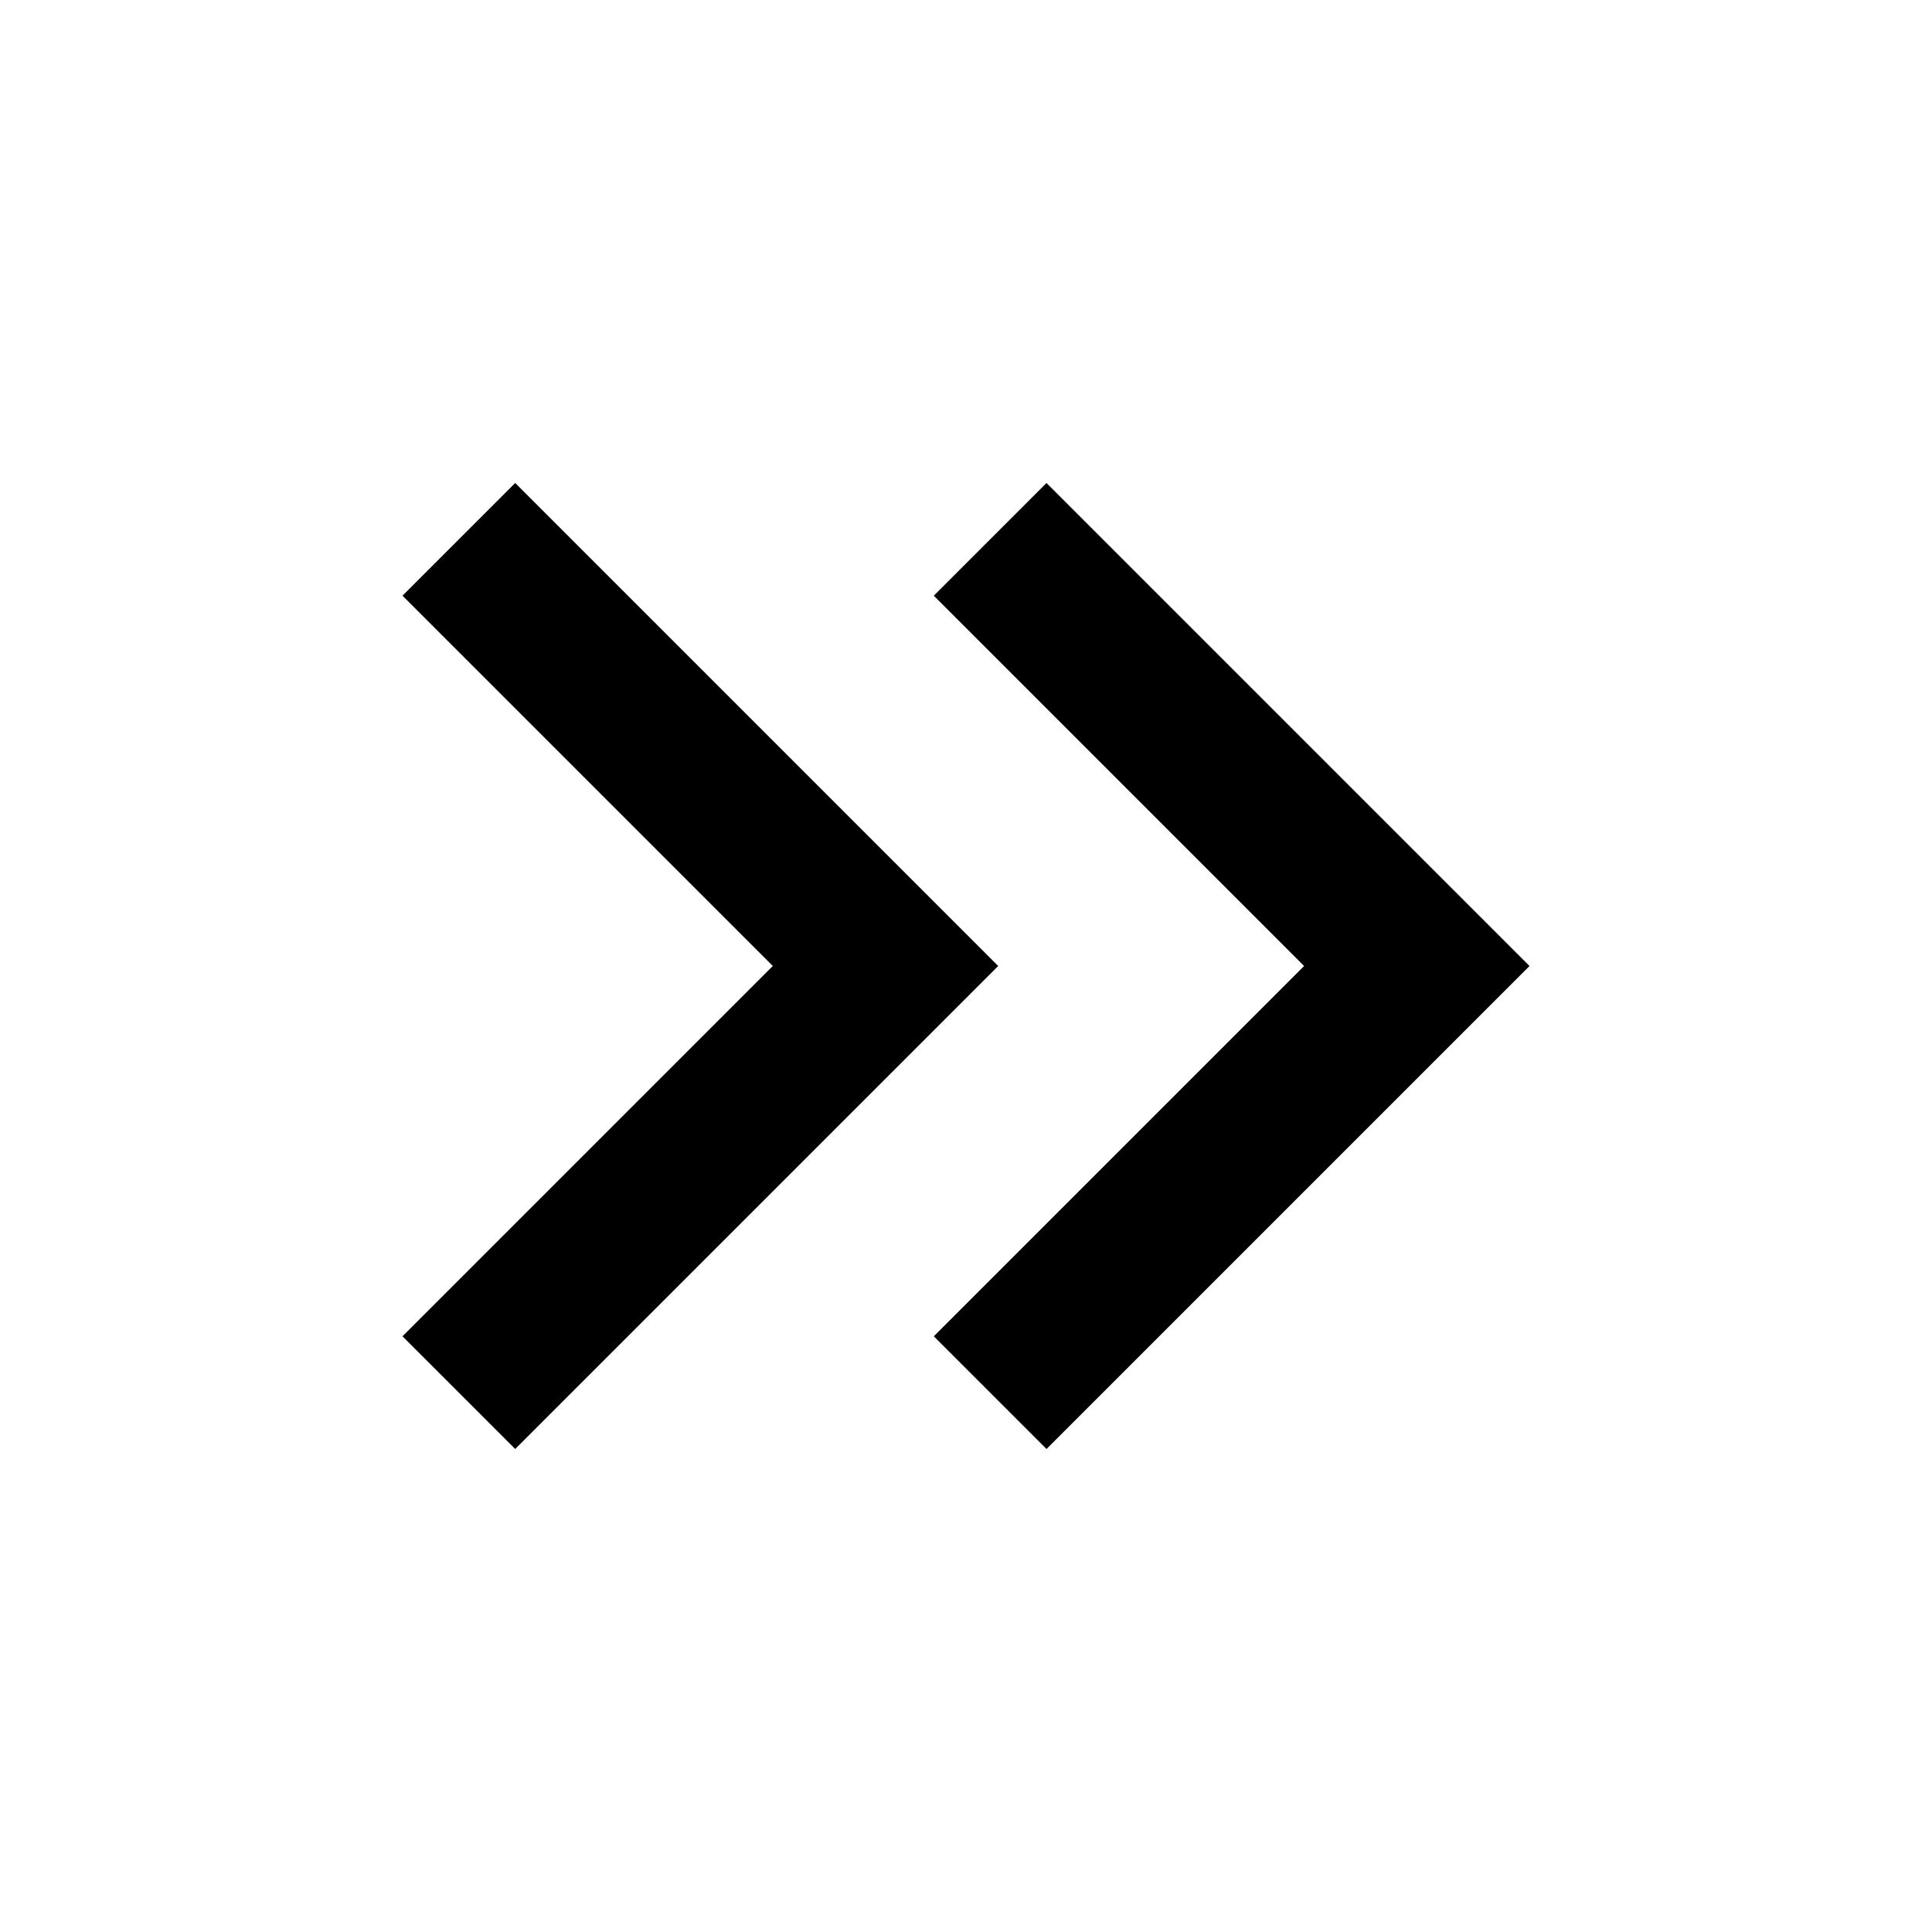
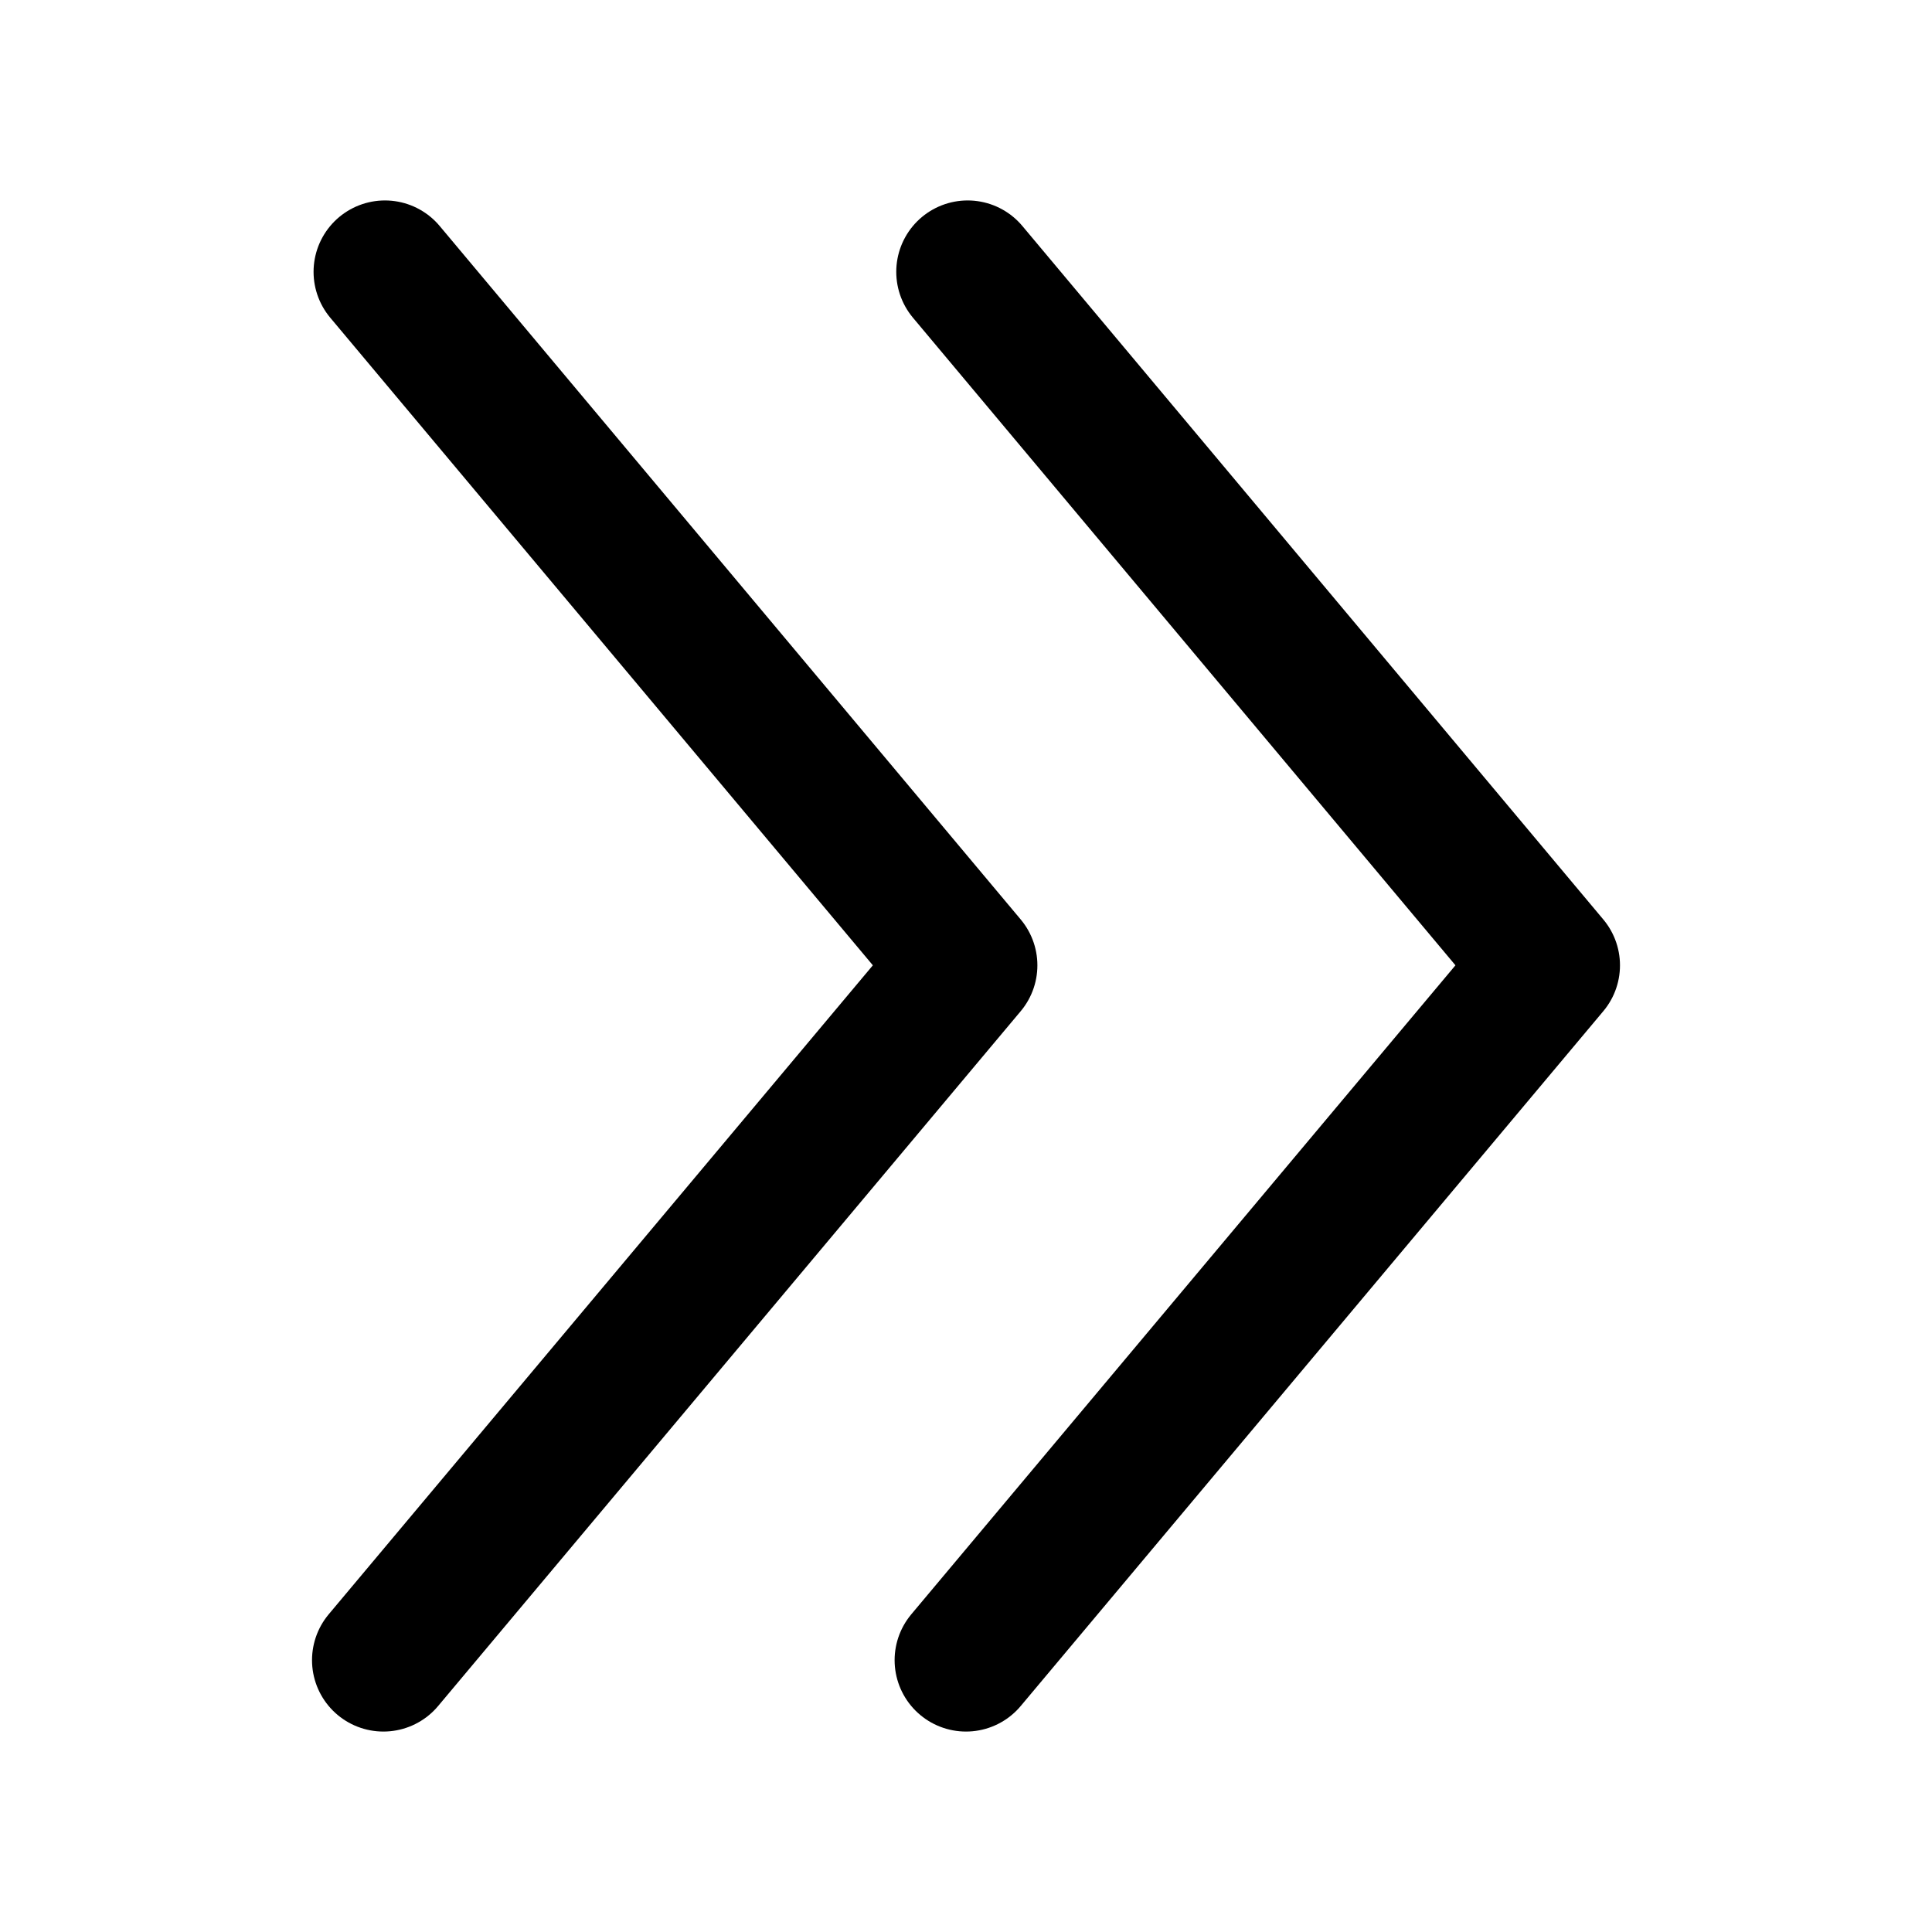
- <svg xmlns="http://www.w3.org/2000/svg" id="Layer_1" version="1.1" viewBox="0 0 24 24">
-   <path d="M9.6,12l-4.6-4.6,1.4-1.4,6,6-6,6-1.4-1.4,4.6-4.6ZM16.2,12l-4.6-4.6,1.4-1.4,6,6-6,6-1.4-1.4,4.6-4.6Z" />
+ <svg xmlns="http://www.w3.org/2000/svg" width="20" height="20" viewBox="0 0 20 20" fill="none">
+   <path d="M3.985 2.814L10 9.993L3.969 17.186" stroke="black" stroke-width="1.478" stroke-linecap="round" stroke-linejoin="round" />
+   <path d="M10.017 2.814L16.031 9.993L10 17.186" stroke="black" stroke-width="1.478" stroke-linecap="round" stroke-linejoin="round" />
</svg>
